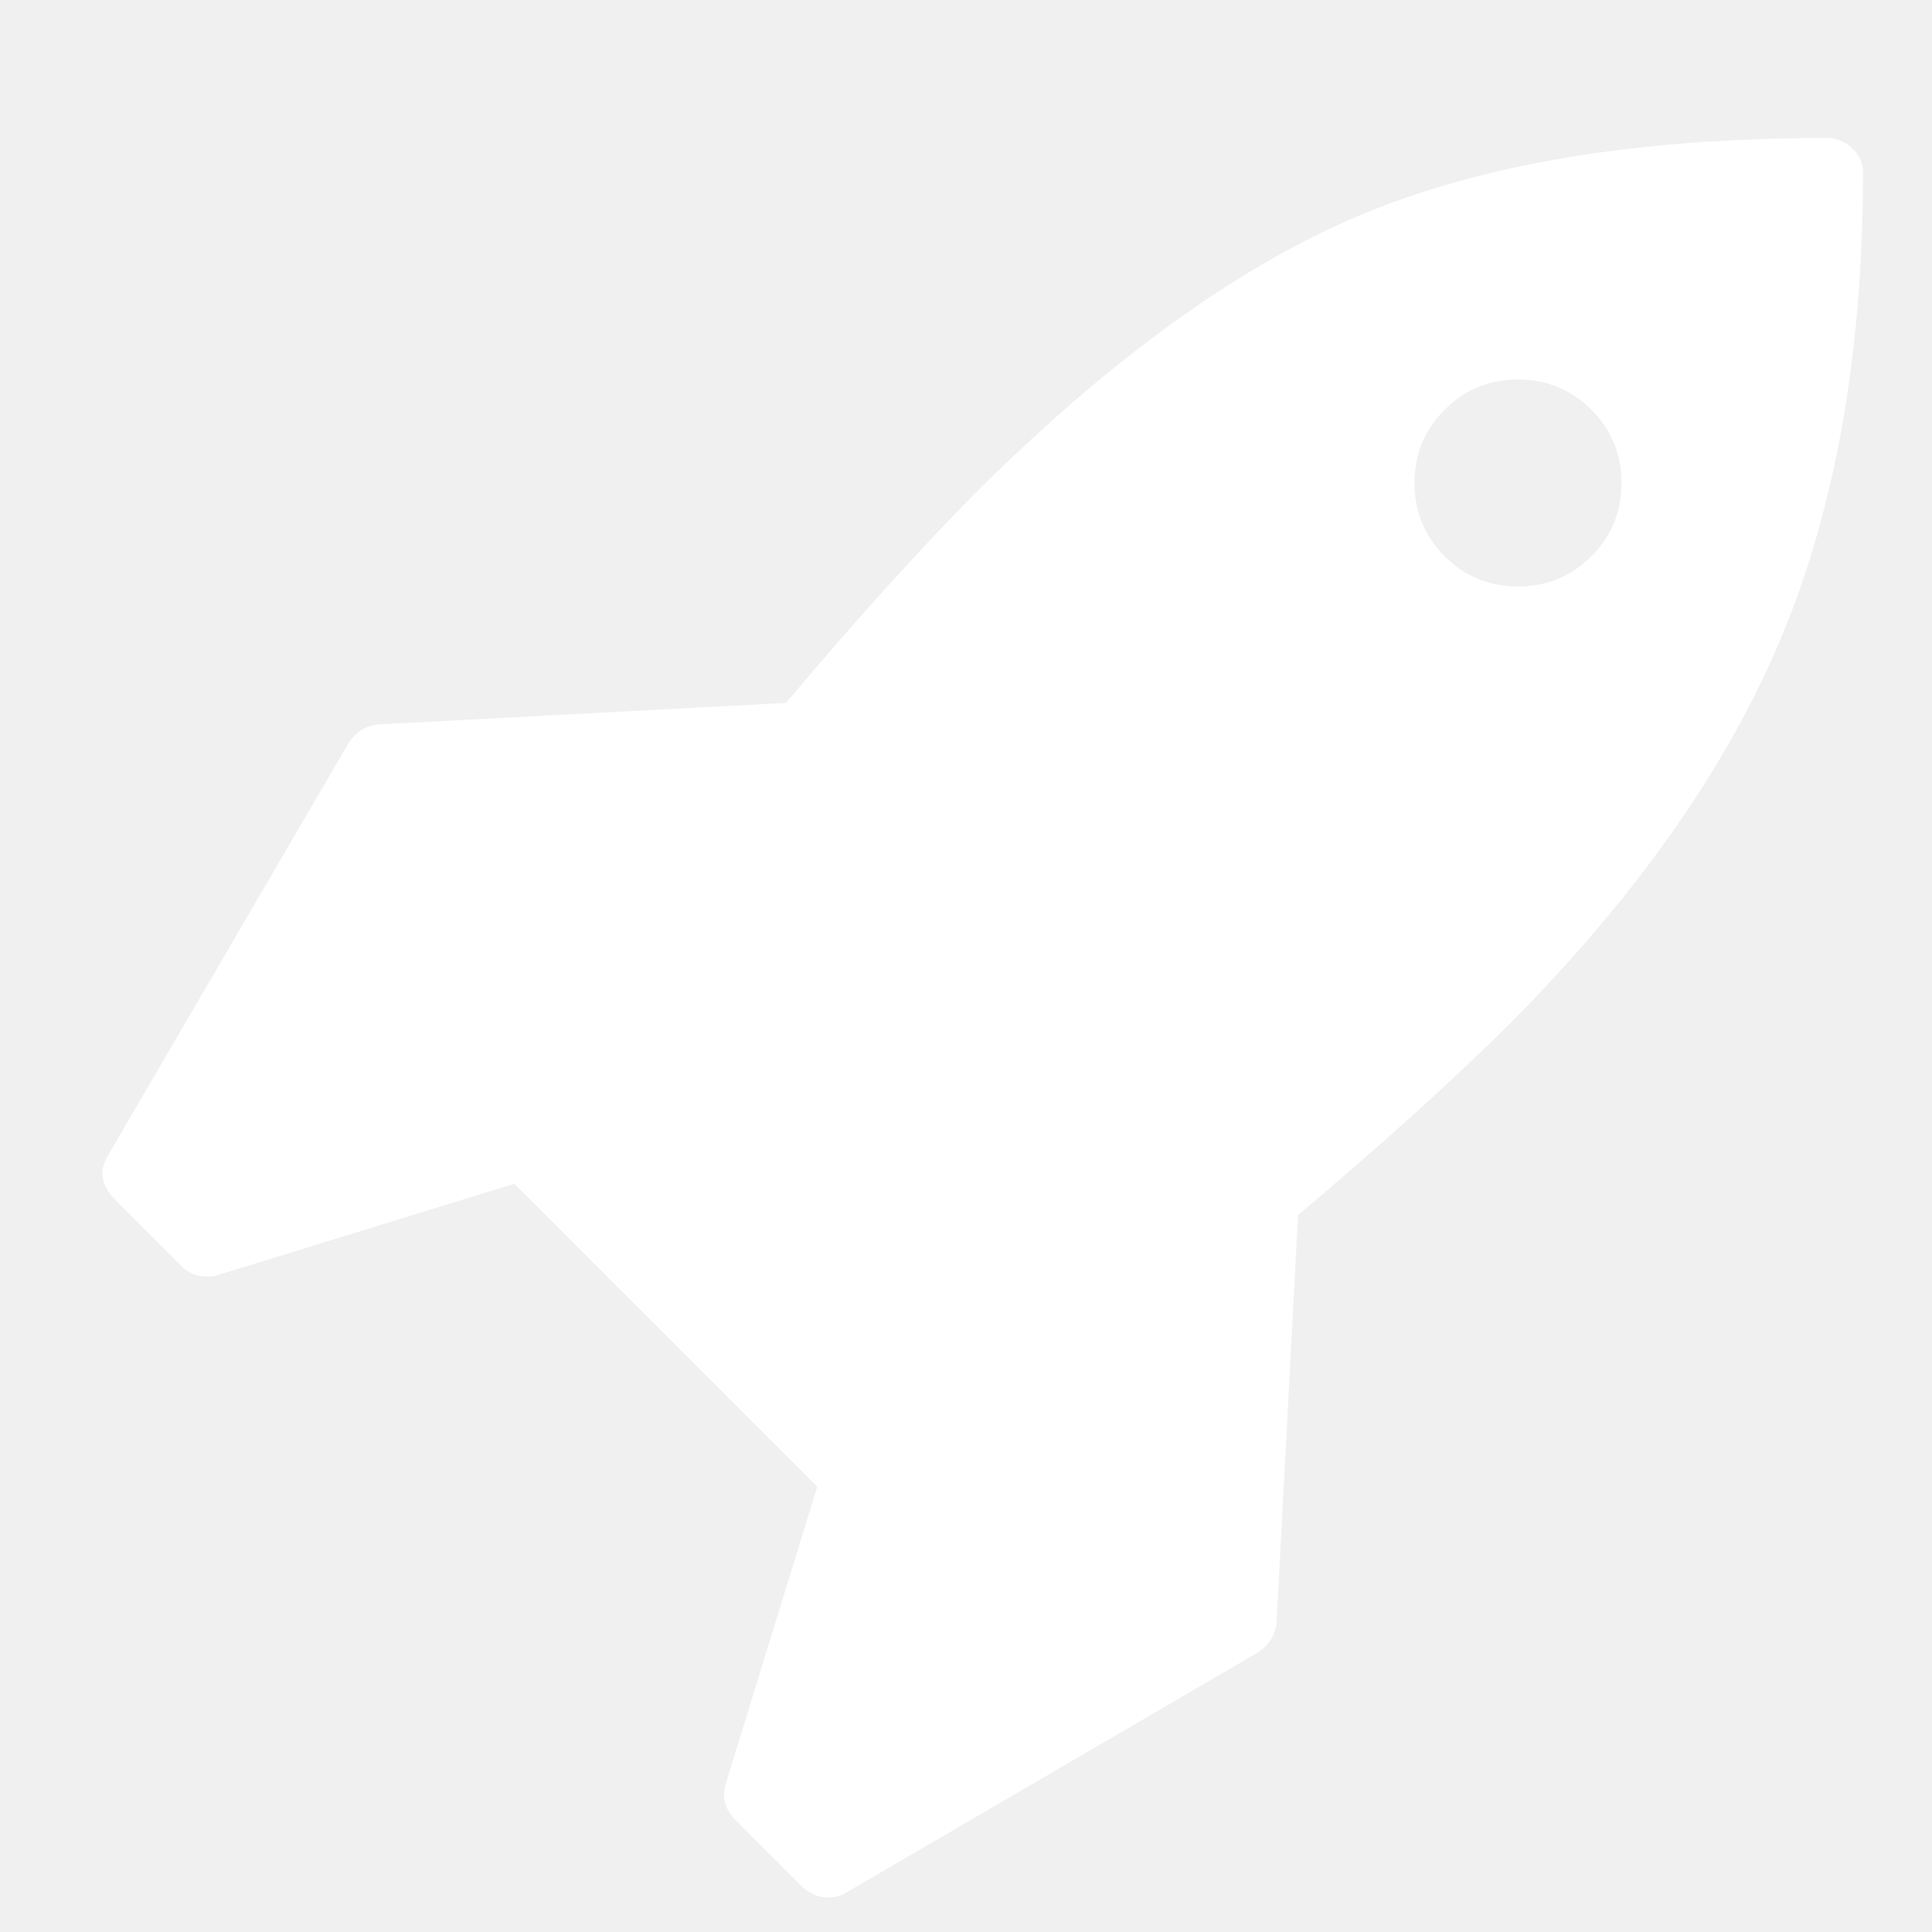
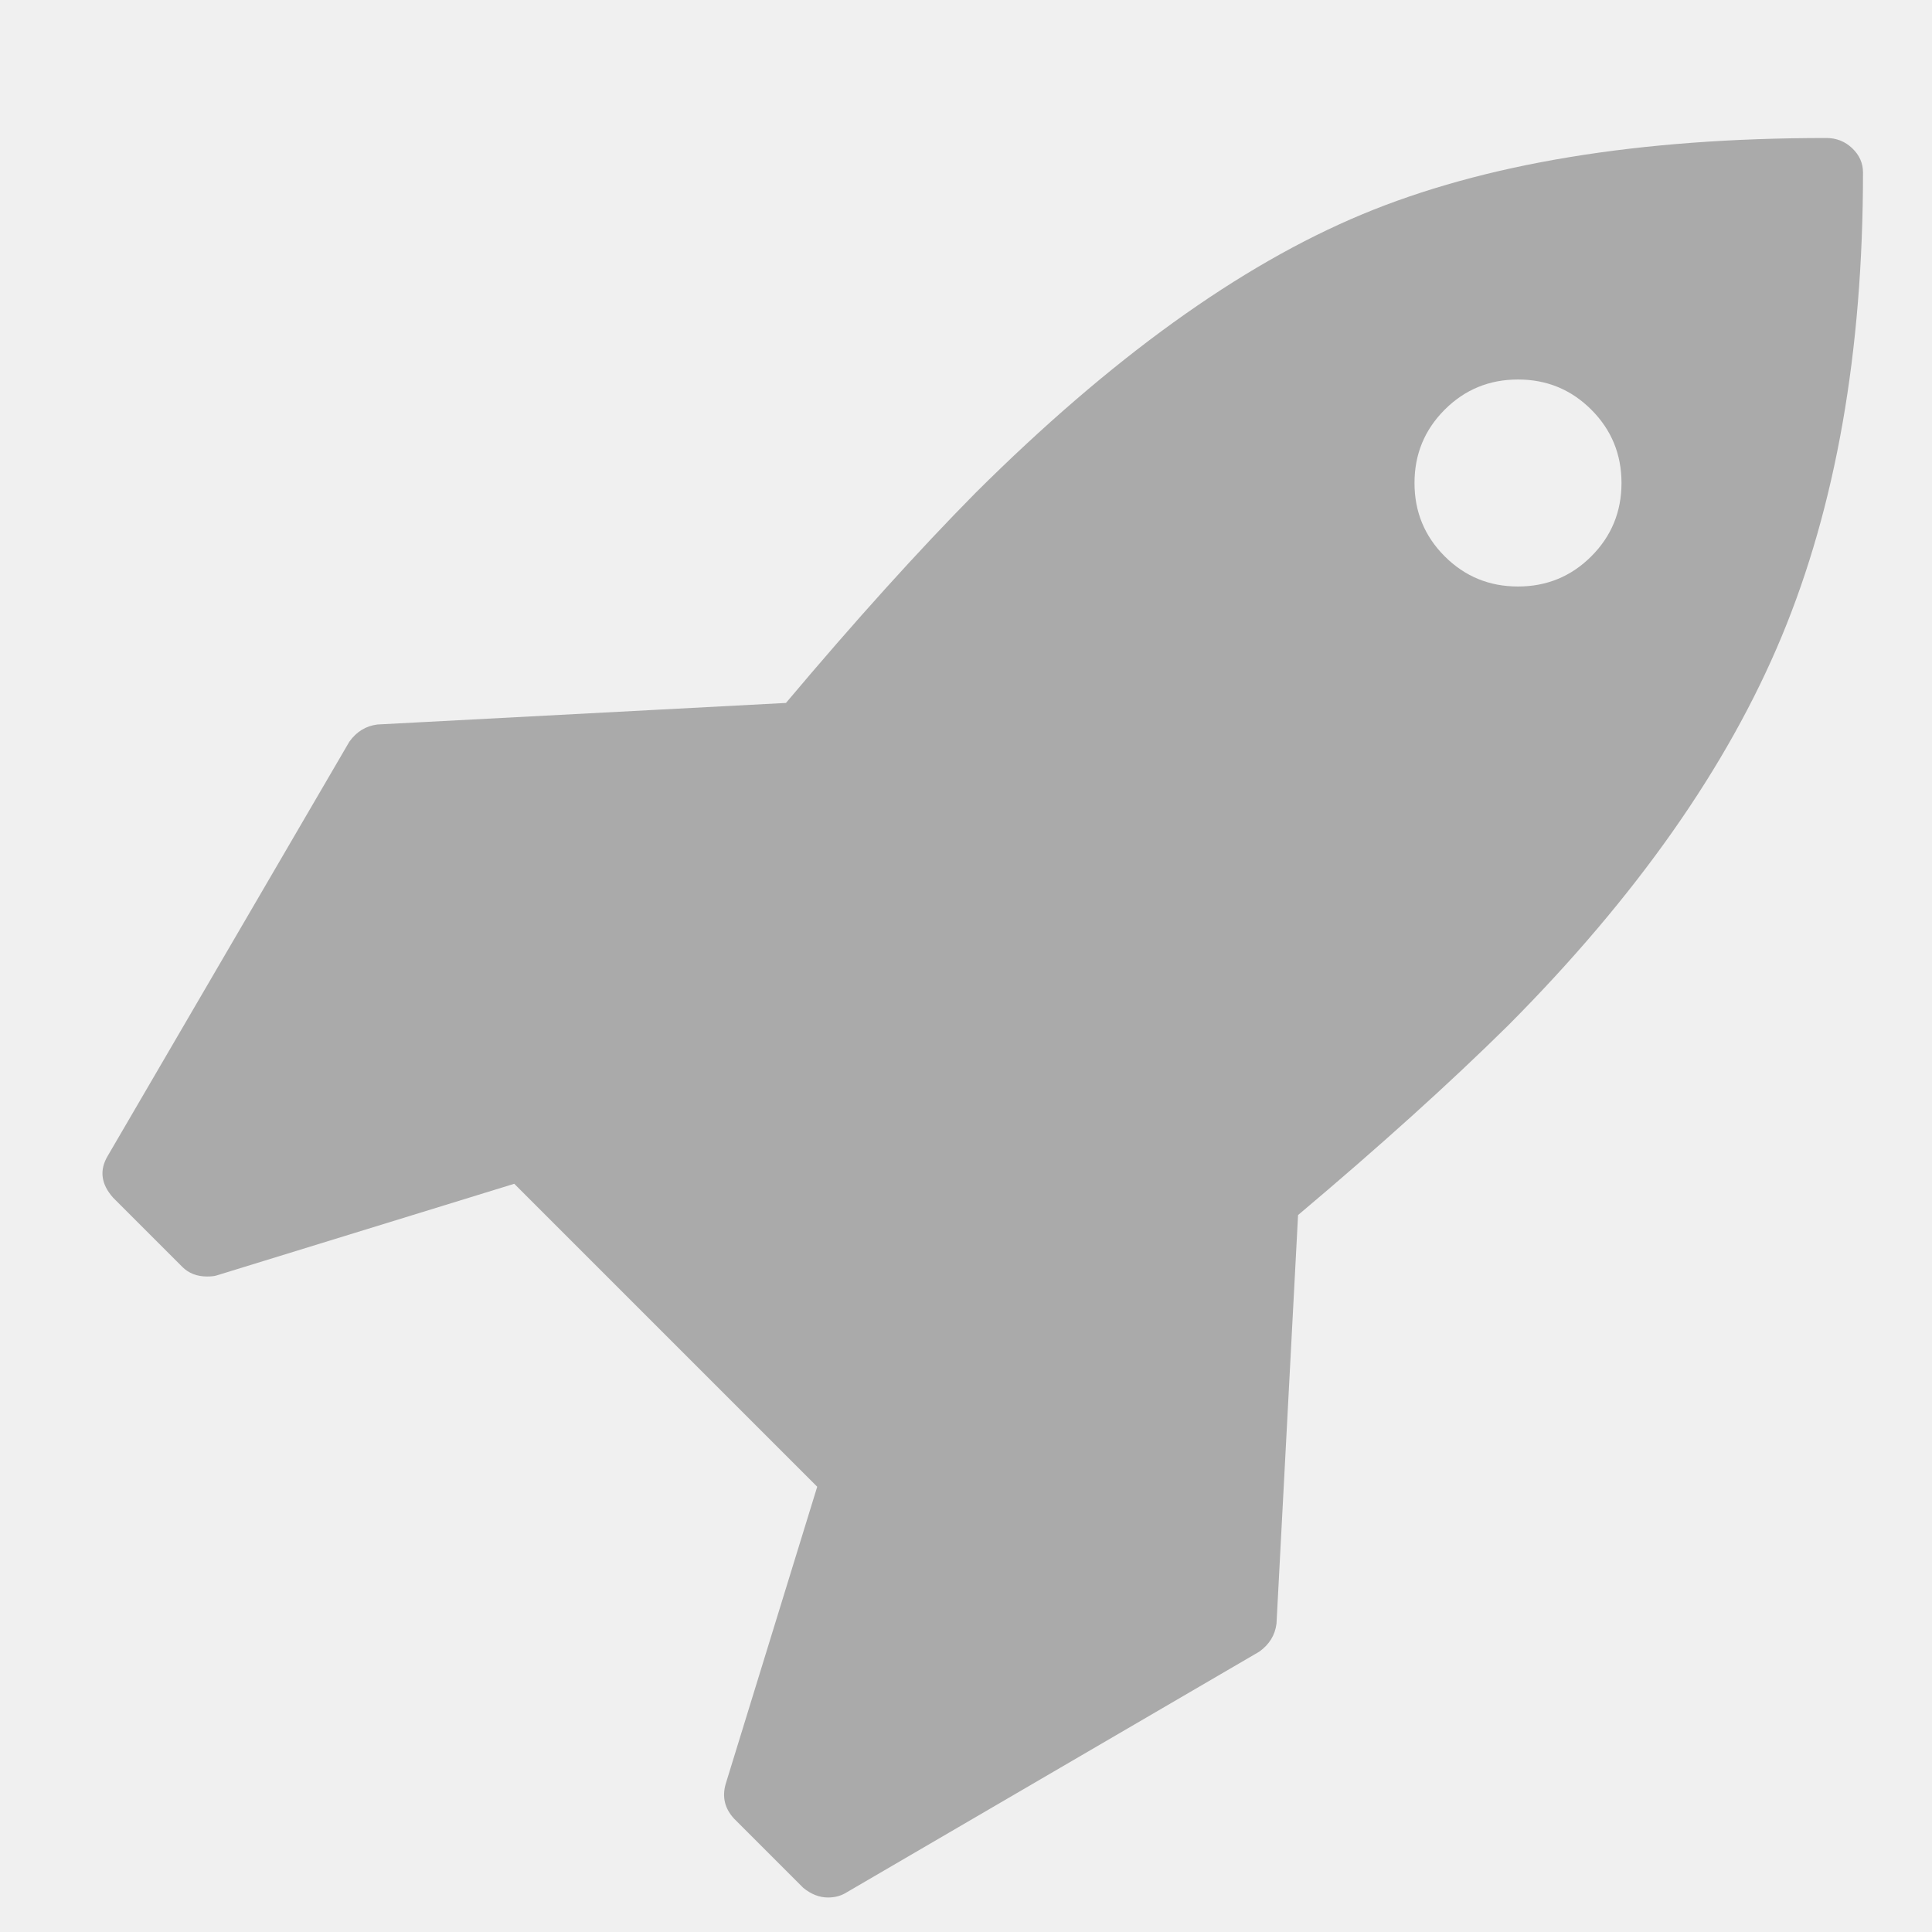
<svg xmlns="http://www.w3.org/2000/svg" width="1792" height="1792" viewBox="0 0 1792 1792">
-   <path d="M1504 448q0-40-28-68t-68-28-68 28-28 68 28 68 68 28 68-28 28-68zm224-288q0 249-75.5 430.5t-253.5 360.5q-81 80-195 176l-20 379q-2 16-16 26l-384 224q-7 4-16 4-12 0-23-9l-64-64q-13-14-8-32l85-276-281-281-276 85q-3 1-9 1-14 0-23-9l-64-64q-17-19-5-39l224-384q10-14 26-16l379-20q96-114 176-195 188-187 358-258t431-71q14 0 24 9.5t10 22.5z" fill="#fff" />
+   <path d="M1504 448q0-40-28-68t-68-28-68 28-28 68 28 68 68 28 68-28 28-68zm224-288q0 249-75.5 430.5t-253.5 360.5q-81 80-195 176l-20 379q-2 16-16 26l-384 224q-7 4-16 4-12 0-23-9l-64-64q-13-14-8-32l85-276-281-281-276 85q-3 1-9 1-14 0-23-9l-64-64q-17-19-5-39l224-384q10-14 26-16l379-20q96-114 176-195 188-187 358-258t431-71q14 0 24 9.5t10 22.5z" fill="#aaaaaa" />
</svg>
